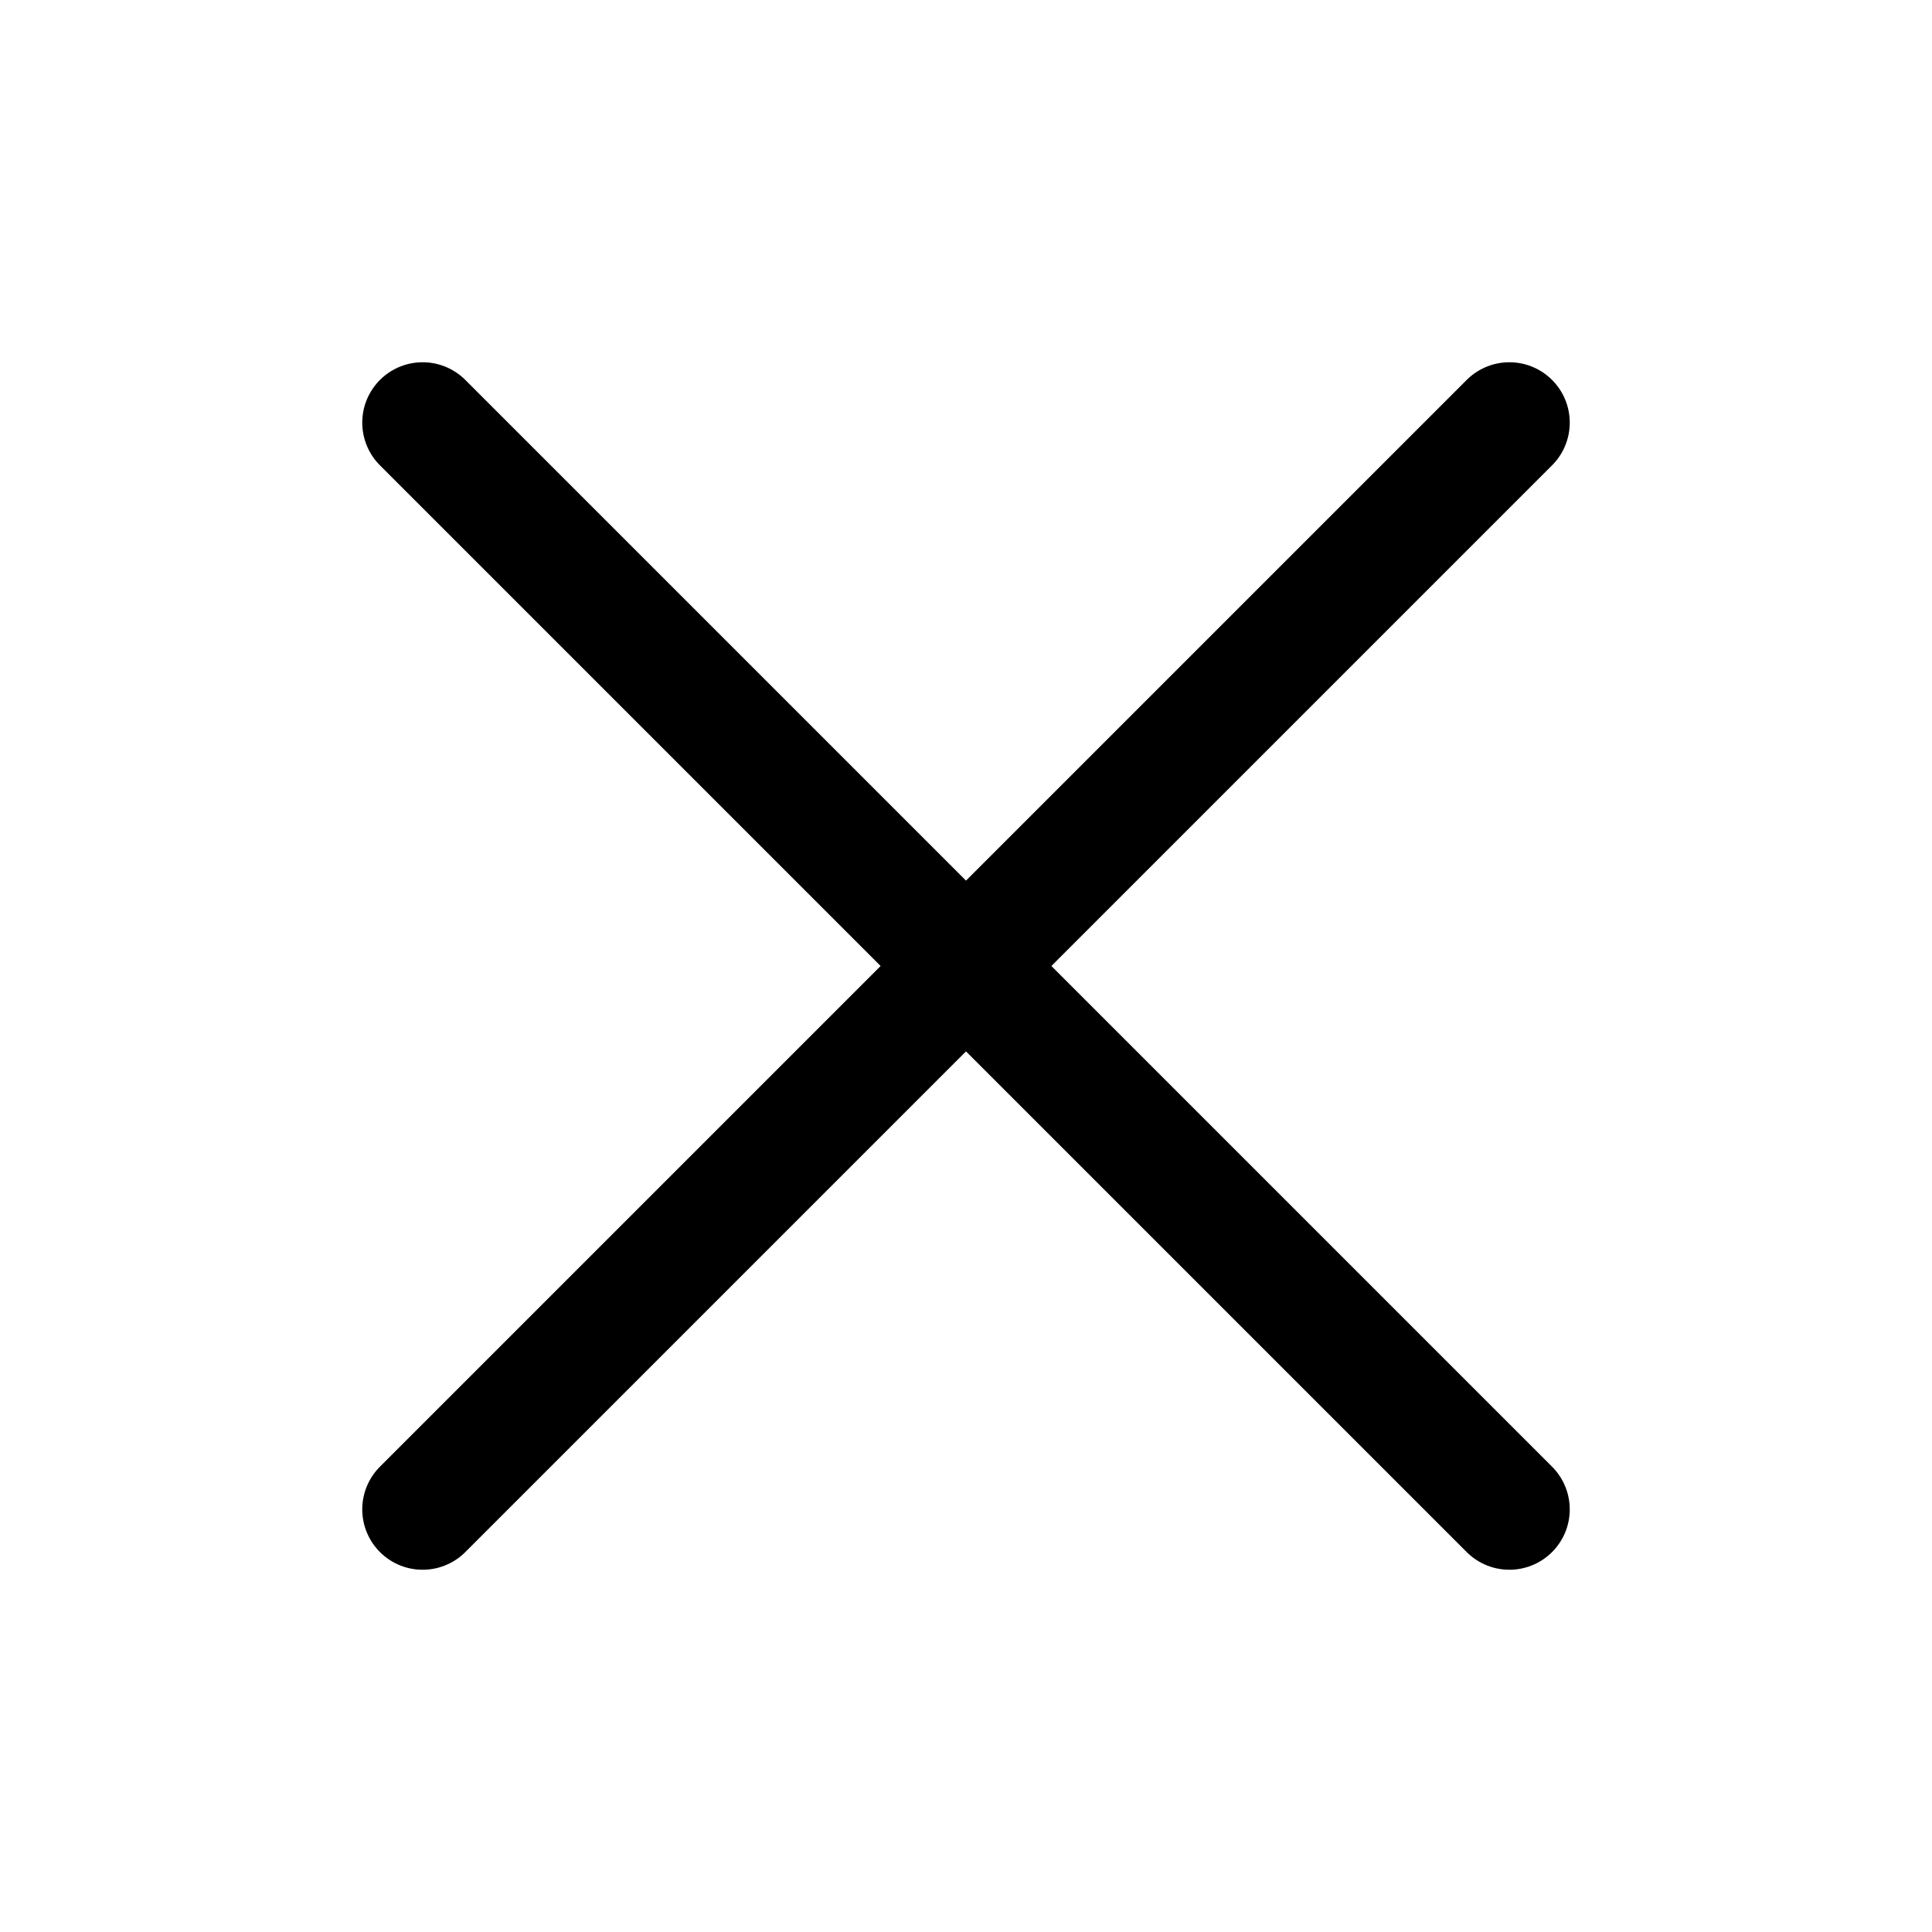
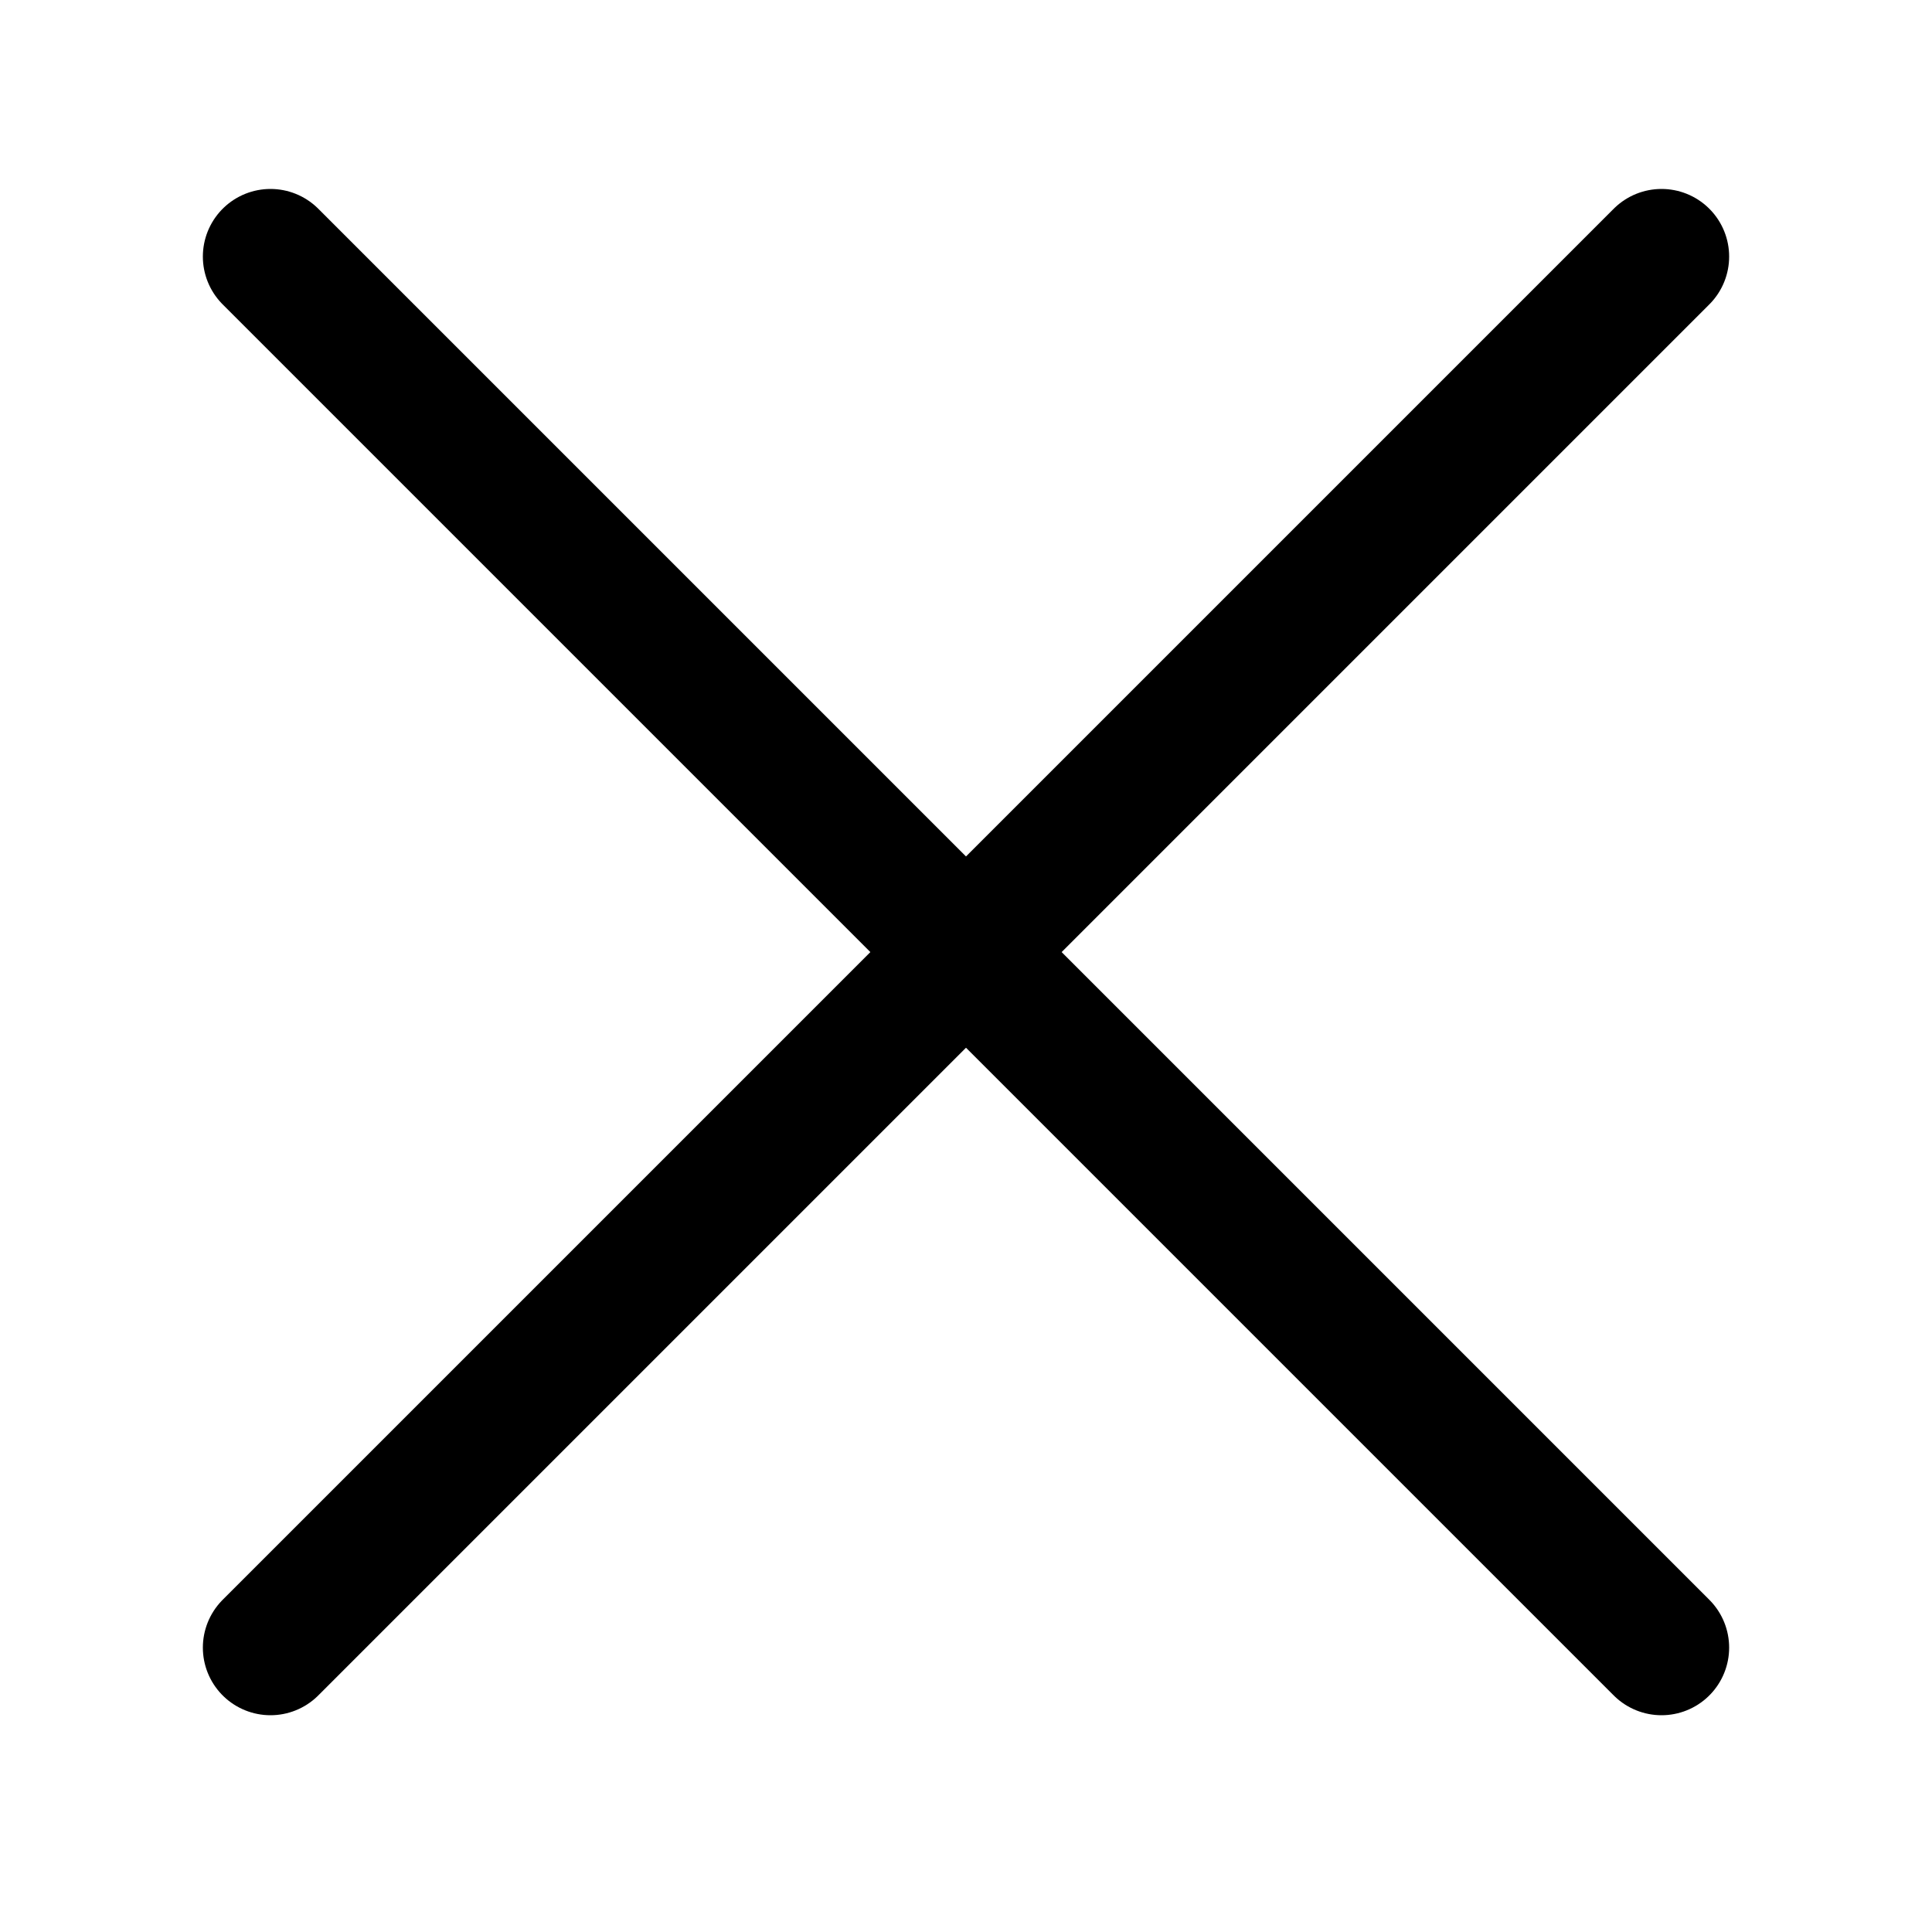
- <svg xmlns="http://www.w3.org/2000/svg" width="800px" height="800px" viewBox="0 0 32 32">
-   <defs>
-     <style>.cls-1{fill:none;stroke:#000000;stroke-linecap:round;stroke-linejoin:round;stroke-width:2px;}</style>
-   </defs>
-   <g id="cross">
-     <line class="cls-1" x1="7" x2="25" y1="7" y2="25" />
-     <line class="cls-1" x1="7" x2="25" y1="25" y2="7" />
+ <svg xmlns="http://www.w3.org/2000/svg" width="800px" height="800px" viewBox="-0.5 0 25 25" fill="none">
+   <g id="SVGRepo_bgCarrier" stroke-width="0" />
+   <g id="SVGRepo_tracerCarrier" stroke-linecap="round" stroke-linejoin="round" />
+   <g id="SVGRepo_iconCarrier">
+     <path d="M3 21.32L21 3.32" stroke="#000000" stroke-width="1.75" stroke-linecap="round" stroke-linejoin="round" />
+     <path d="M3 3.32L21 21.32" stroke="#000000" stroke-width="1.75" stroke-linecap="round" stroke-linejoin="round" />
  </g>
</svg>
